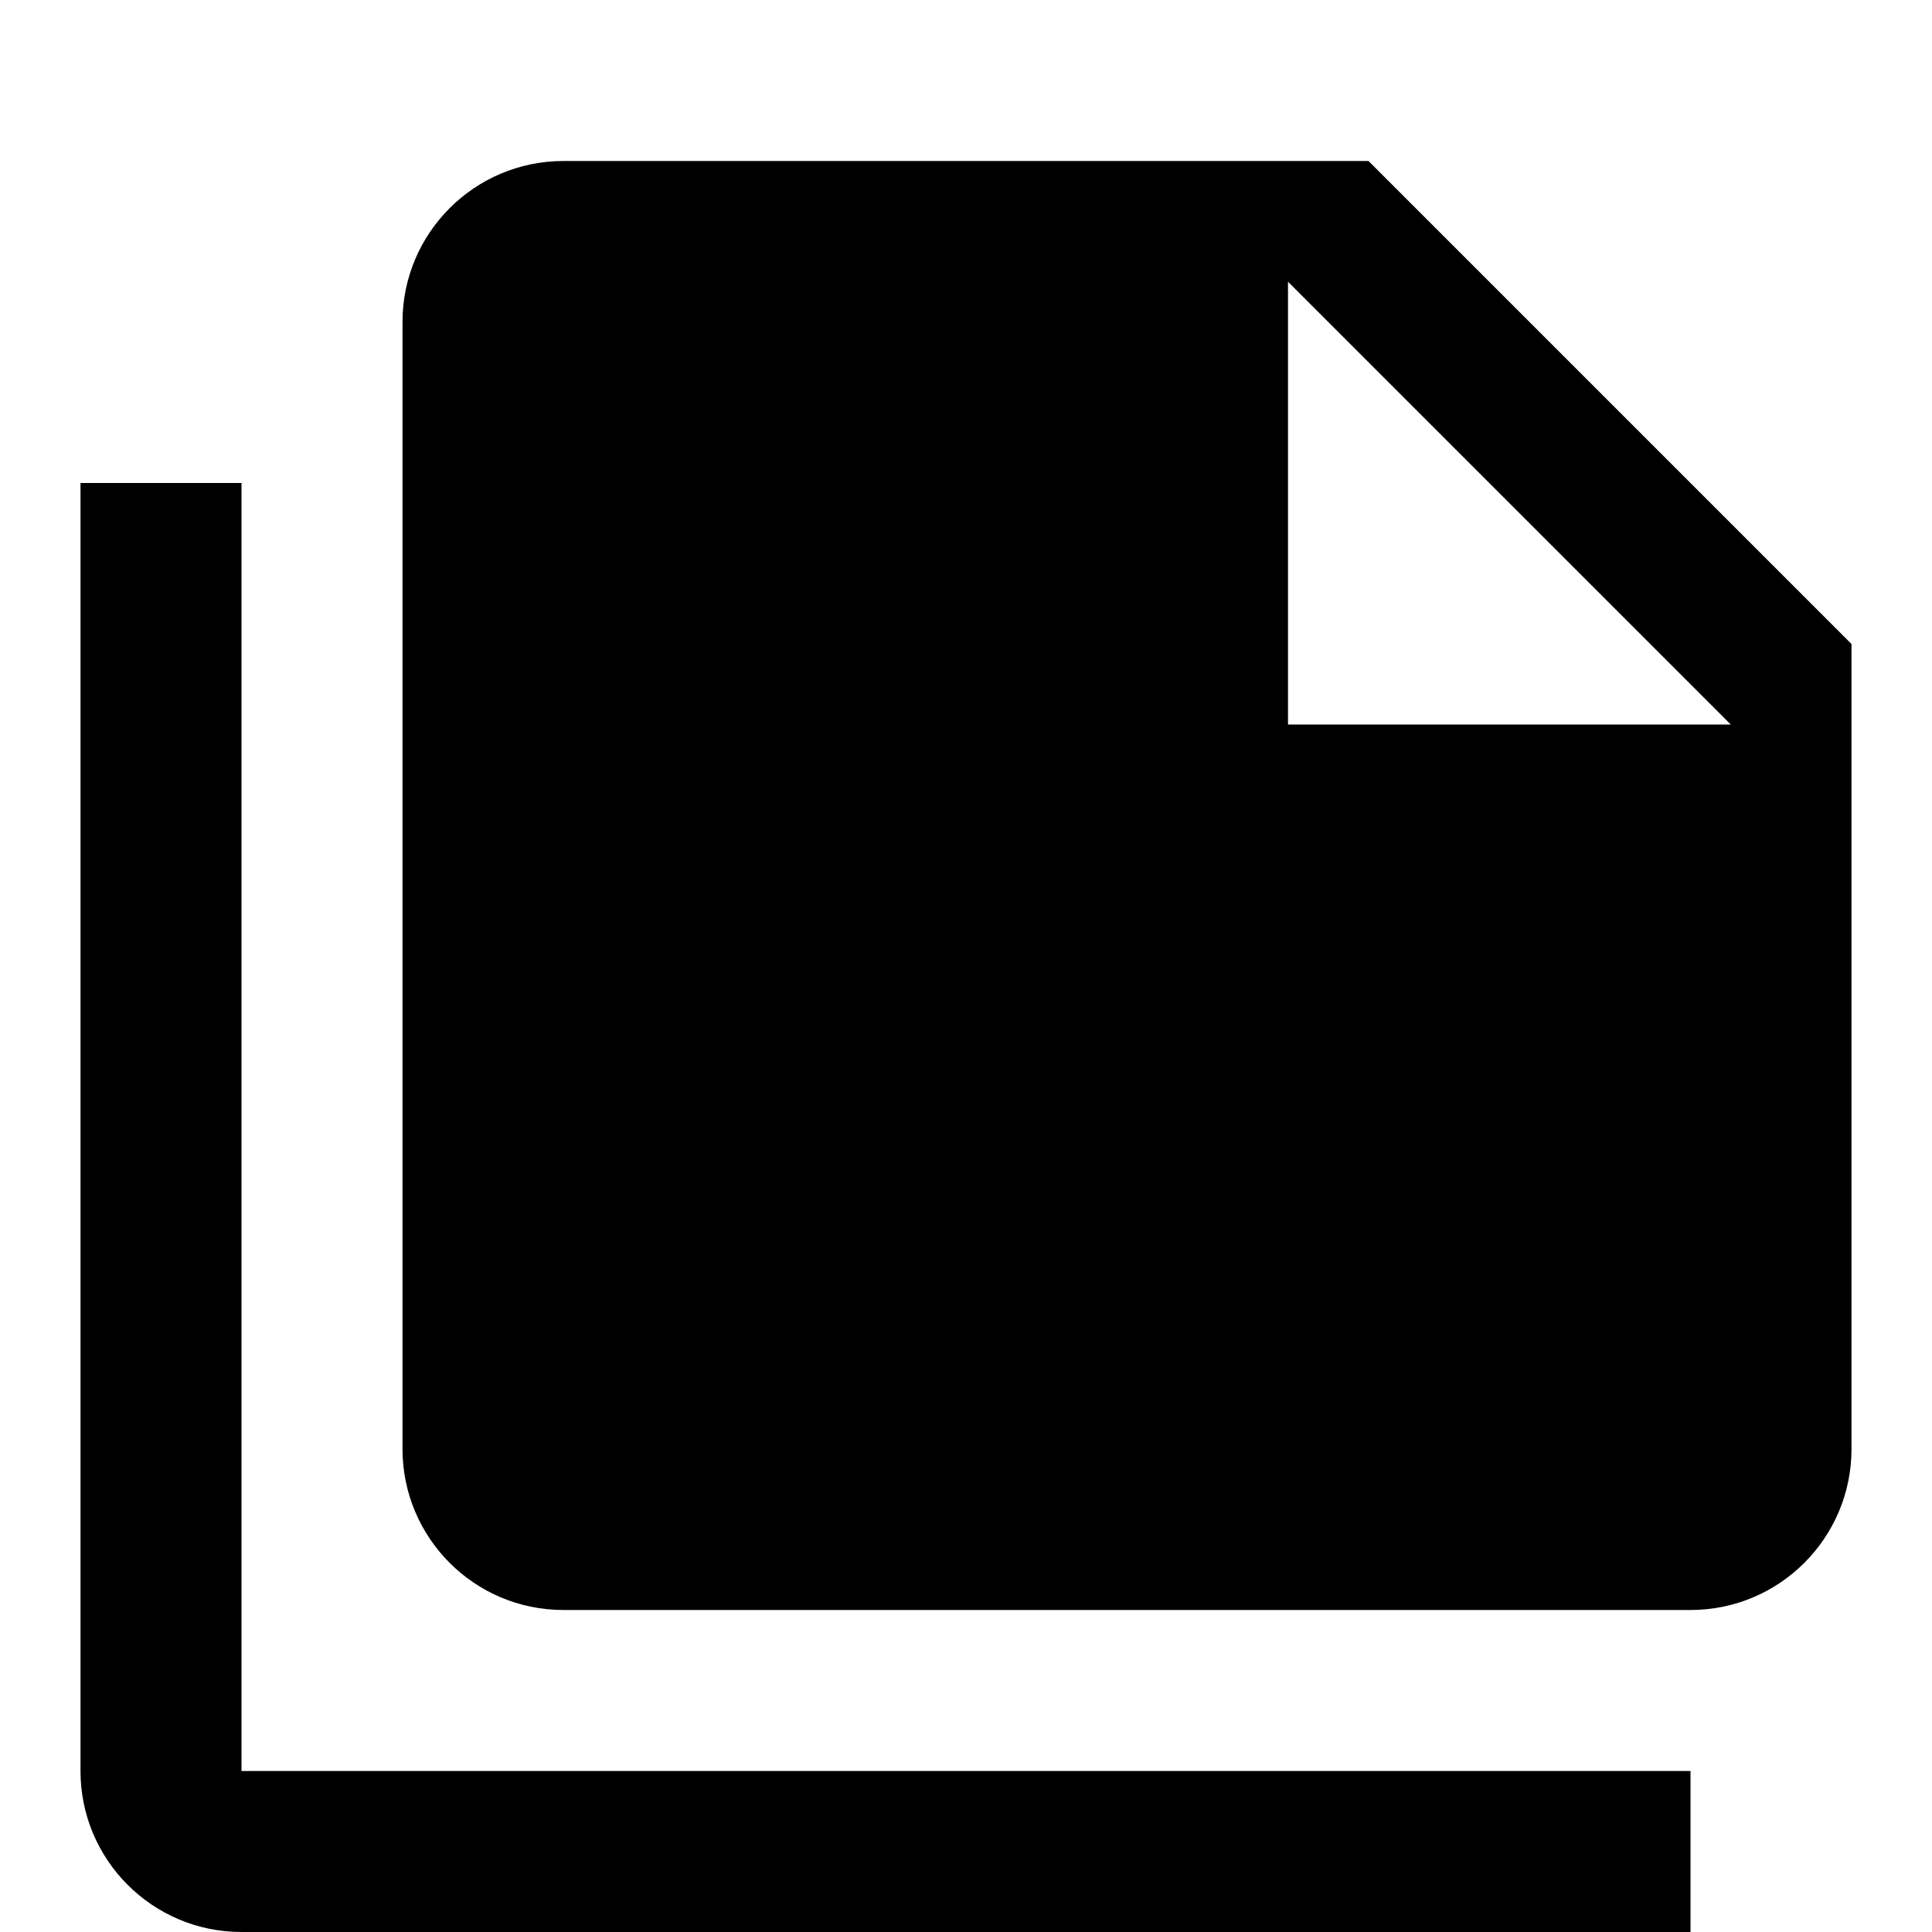
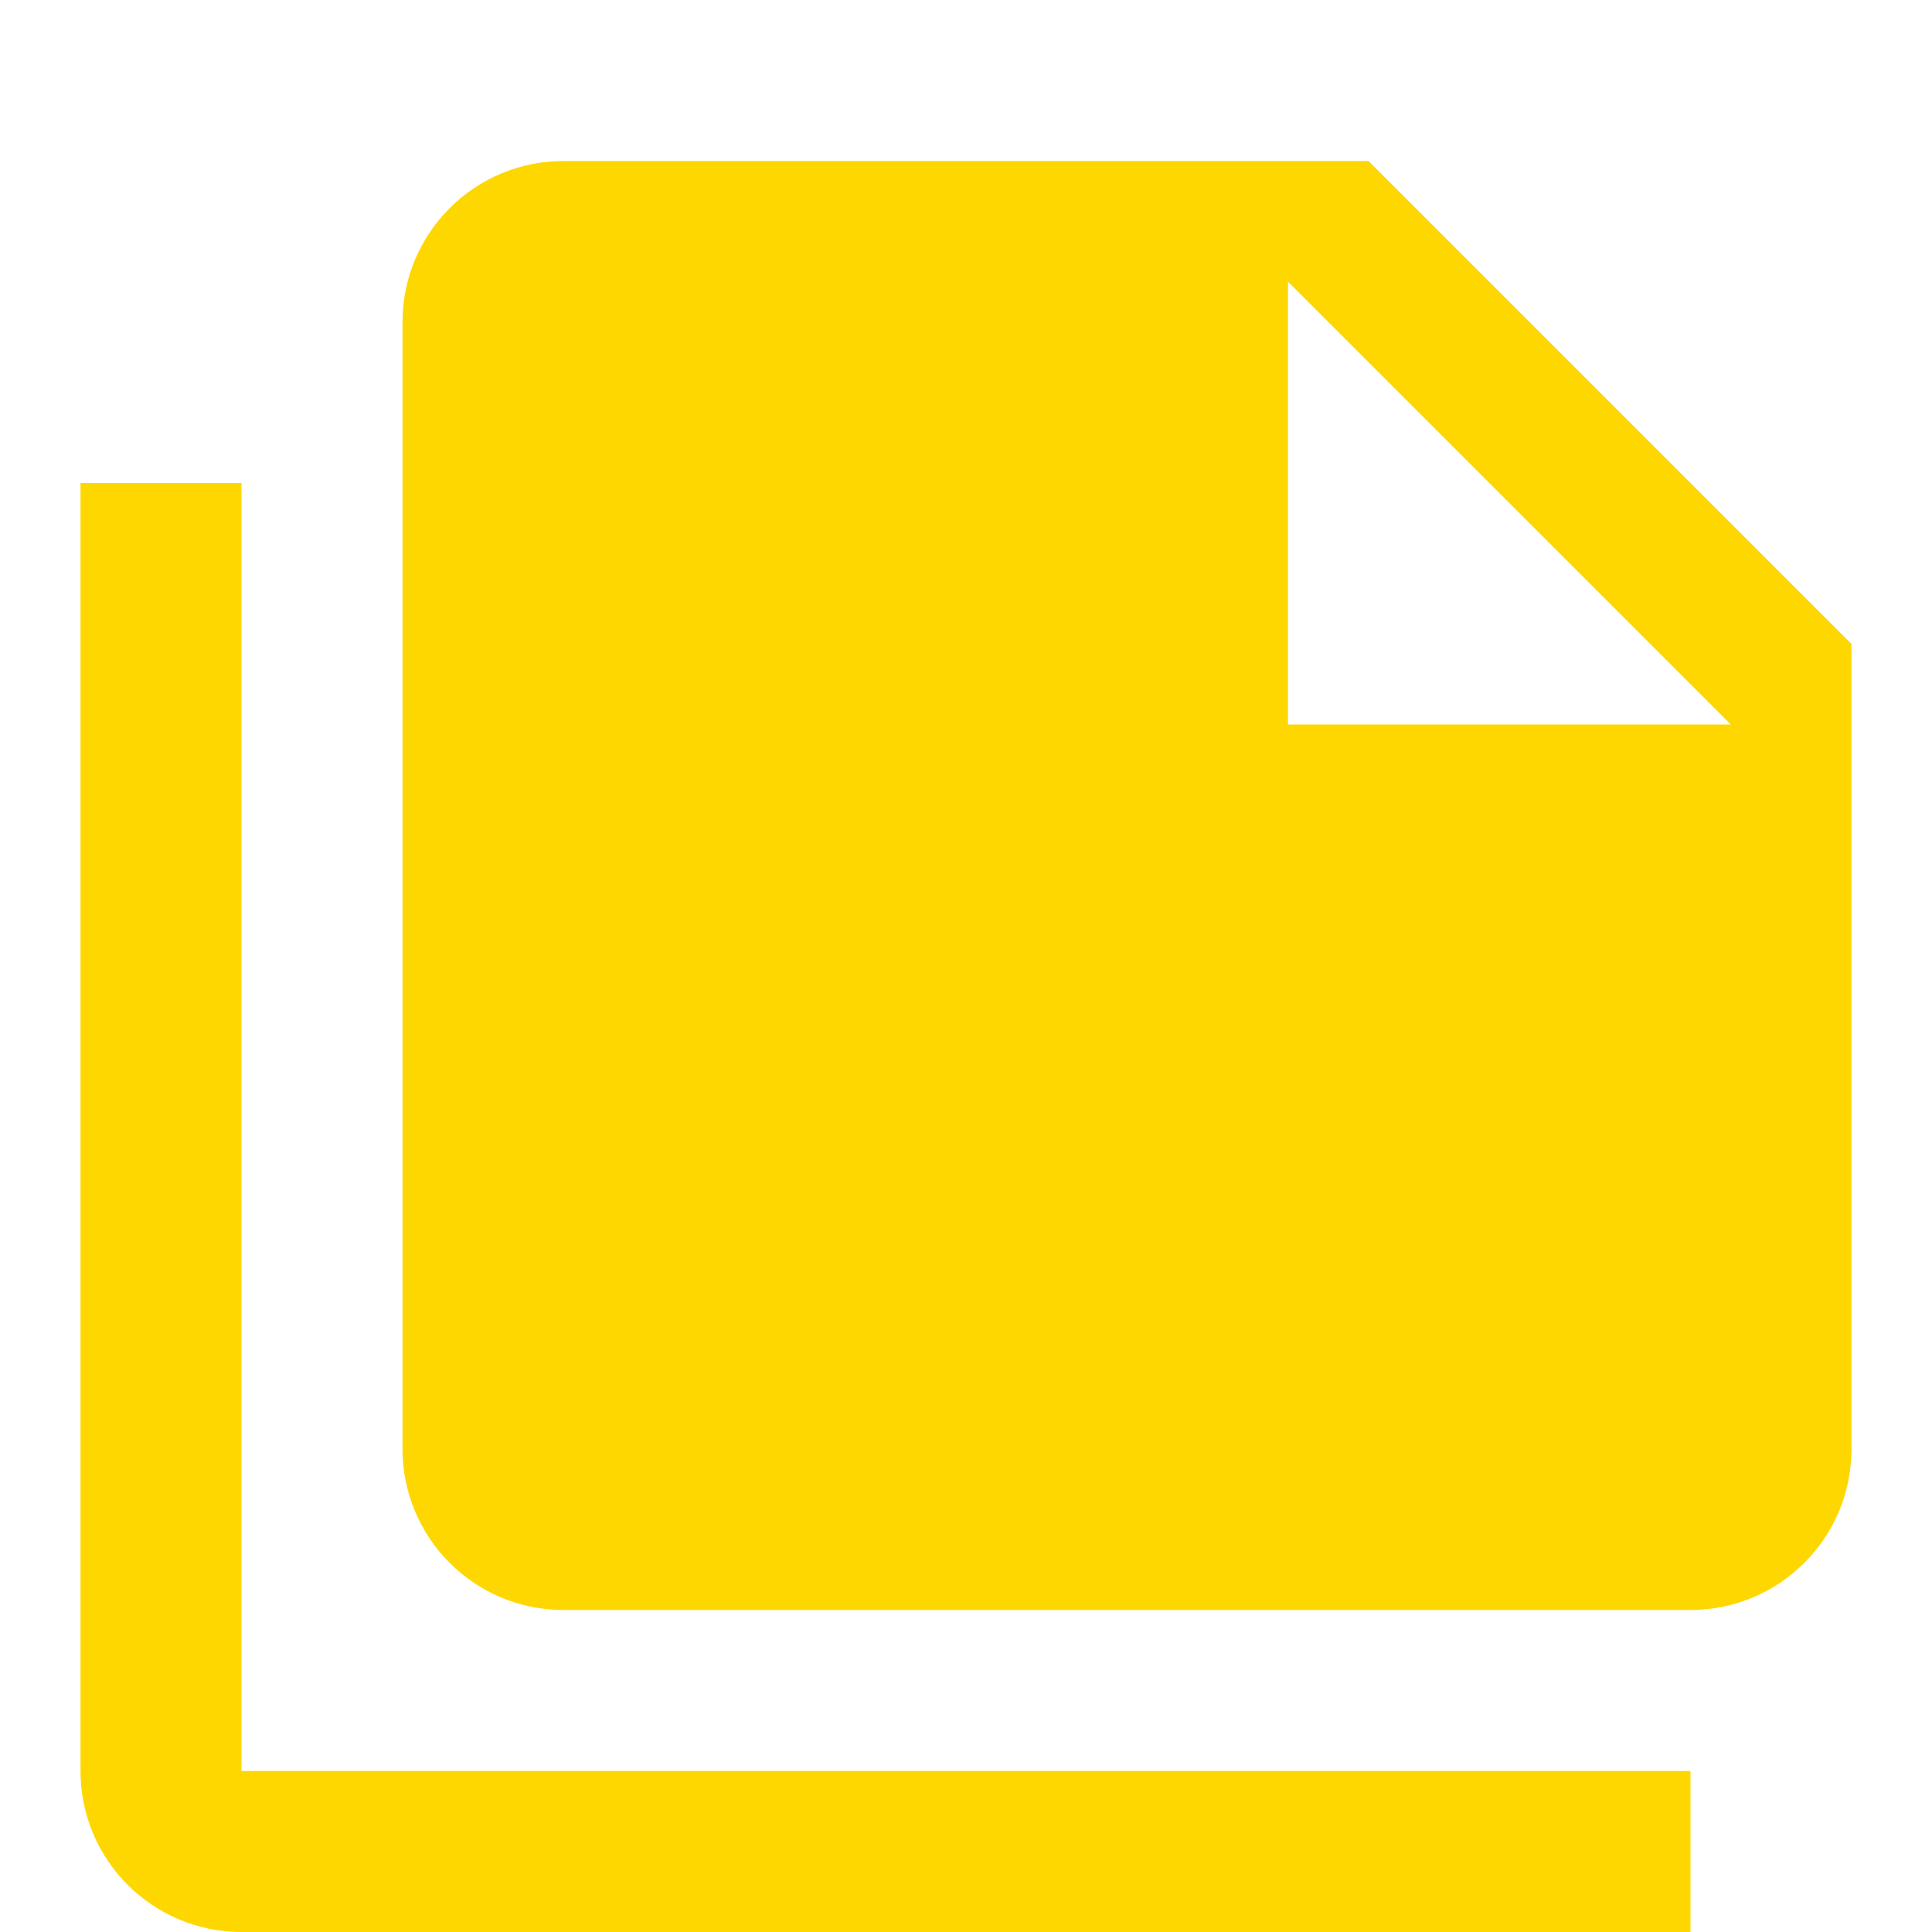
<svg xmlns="http://www.w3.org/2000/svg" viewBox="0 0 24 24">
-   <path d="M16,9H21.5L16,3.5V9M7,2H17L23,8V18A2,2 0 0,1 21,20H7C5.89,20 5,19.1 5,18V4A2,2 0 0,1 7,2M3,6V22H21V24H3A2,2 0 0,1 1,22V6H3Z" />
+   <path fill="gold" d="M16,9H21.5L16,3.5V9M7,2H17L23,8V18A2,2 0 0,1 21,20H7C5.89,20 5,19.1 5,18V4A2,2 0 0,1 7,2M3,6V22H21V24H3A2,2 0 0,1 1,22V6H3Z" />
</svg>
